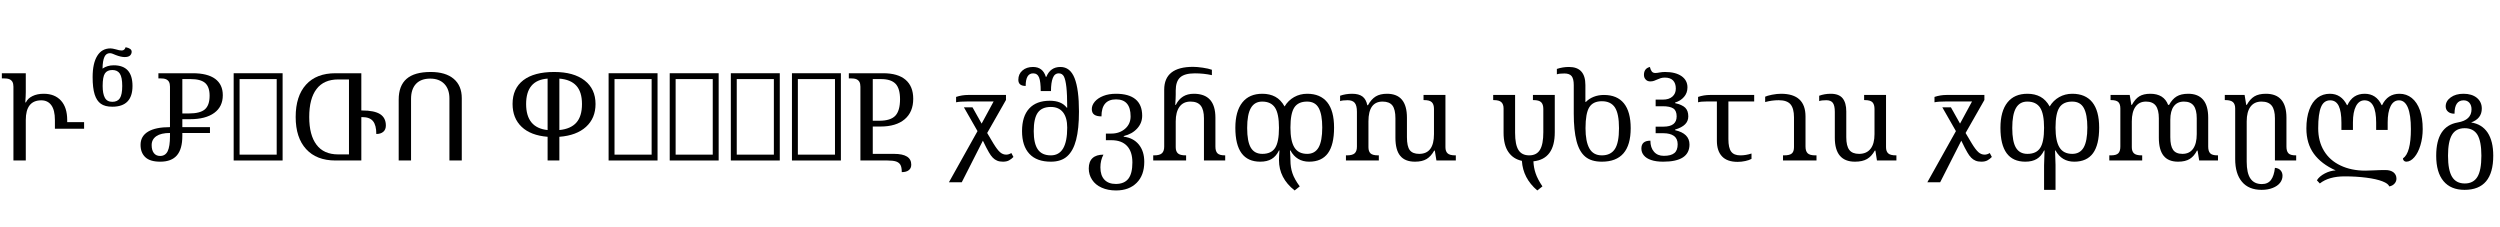
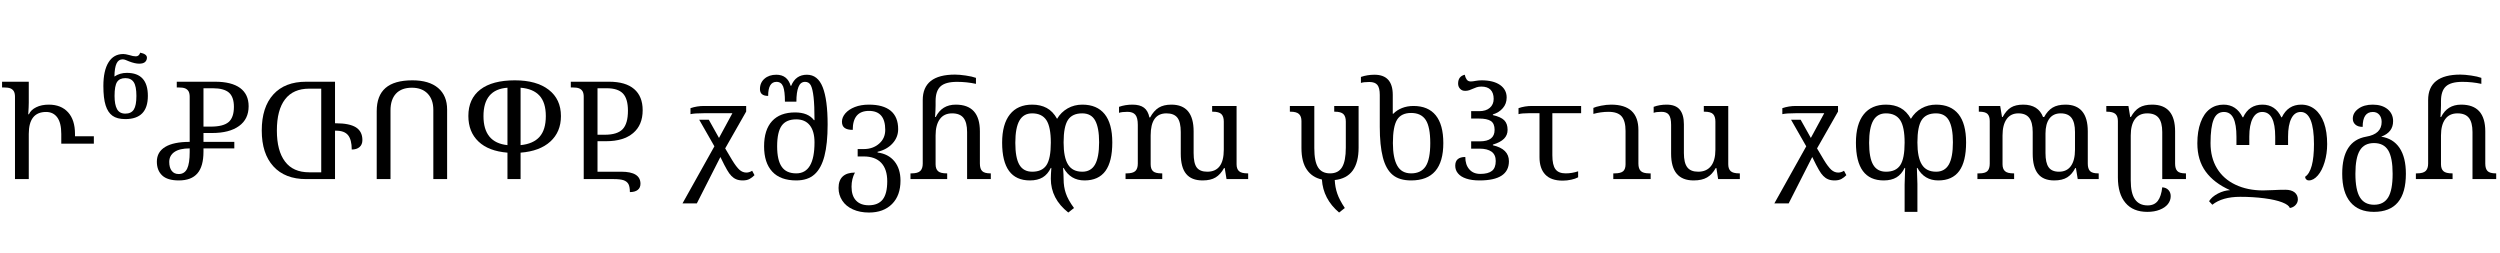
- <svg xmlns="http://www.w3.org/2000/svg" viewBox="0 0 41887 3789" transform="translate(0, 3789) scale(1, -1)">
-   <path d="M1409,643L1409,532L920,532L920,678Q920,844 860,926Q800,1008 692,1008Q432,1008 432,678L432,0L225,0L225,1237Q225,1287 208,1318Q190,1348 157,1362Q123,1376 57,1376L31,1376L31,1462L432,1462L432,1147Q432,1089 424,973L434,973Q464,1040 544,1079Q623,1118 733,1118Q917,1118 1022,1003Q1126,888 1126,678L1126,643L1409,643Z" transform="translate(0, 1100)" />
-   <path d="M598,1249Q598,1394 558,1455Q518,1516 432,1516Q346,1516 308,1459Q270,1402 270,1249Q270,1118 307,1051Q344,983 432,983Q519,983 559,1044Q598,1105 598,1249ZM391,1798Q329,1798 300,1736Q270,1673 268,1540Q349,1595 455,1595Q770,1595 770,1249Q770,901 432,901Q308,901 239,951Q170,1000 136,1107Q102,1214 102,1397Q102,1630 180,1754Q257,1878 401,1878Q433,1878 492,1862Q549,1843 590,1843Q637,1843 655,1898Q756,1878 756,1823Q756,1786 730,1760Q703,1733 639,1733Q577,1733 489,1767Q463,1778 438,1788Q413,1798 391,1798Z" transform="translate(1450, 1100)" />
-   <path d="M737,559L1200,559L1200,461L737,461L737,412Q737,191 646,86Q555,-20 367,-20Q196,-20 117,55Q37,130 37,262Q37,408 164,484Q290,559 530,559L530,1237Q530,1287 513,1318Q495,1348 462,1362Q428,1376 362,1376L336,1376L336,1462L911,1462Q1158,1462 1287,1368Q1415,1273 1415,1094Q1415,901 1271,797Q1127,692 866,692L737,692L737,559ZM737,788L846,788Q1035,788 1115,857Q1194,926 1194,1085Q1194,1233 1119,1299Q1043,1364 877,1364L737,1364L737,788ZM365,76Q453,76 492,157Q530,237 530,406L530,461Q380,461 302,408Q223,354 223,258Q223,172 260,124Q297,76 365,76Z" transform="translate(2318, 1100)" />
-   <path d="M102,0L102,1462L922,1462L922,0L102,0ZM201,98L823,98L823,1364L201,1364L201,98Z" transform="translate(3813, 1100)" />
-   <path d="M784,0Q466,0 292,191Q117,382 117,729Q117,1080 291,1271Q464,1462 784,1462L1217,1462L1217,838L1231,838Q1433,838 1531,777Q1628,715 1628,586Q1628,518 1585,481Q1542,444 1468,444Q1468,591 1413,659Q1358,727 1233,727L1217,727L1217,0L784,0ZM831,1358Q589,1358 467,1198Q344,1038 344,729Q344,425 466,264Q587,102 829,102L1010,102L1010,1358L831,1358Z" transform="translate(4837, 1100)" />
-   <path d="M1055,0L1055,1040Q1055,1194 970,1283Q884,1372 733,1372Q578,1372 495,1284Q412,1195 412,1032L412,0L205,0L205,1020Q205,1253 337,1368Q469,1483 741,1483Q991,1483 1127,1368Q1262,1253 1262,1044L1262,0L1055,0Z" transform="translate(6475, 1100)" />
-   <path d="" transform="translate(7941, 1100)" />
-   <path d="M1505,946Q1505,709 1346,564Q1187,419 899,397L899,0L702,0L702,397Q418,420 267,564Q115,708 115,948Q115,1206 295,1345Q475,1483 813,1483Q1139,1483 1322,1341Q1505,1199 1505,946ZM1278,946Q1278,1149 1183,1253Q1088,1357 899,1372L899,510Q1090,529 1184,635Q1278,741 1278,946ZM342,946Q342,547 702,510L702,1372Q342,1346 342,946Z" transform="translate(8473, 1100)" />
-   <path d="M102,0L102,1462L922,1462L922,0L102,0ZM201,98L823,98L823,1364L201,1364L201,98Z" transform="translate(10095, 1100)" />
-   <path d="M102,0L102,1462L922,1462L922,0L102,0ZM201,98L823,98L823,1364L201,1364L201,98Z" transform="translate(11119, 1100)" />
-   <path d="M102,0L102,1462L922,1462L922,0L102,0ZM201,98L823,98L823,1364L201,1364L201,98Z" transform="translate(12143, 1100)" />
-   <path d="M102,0L102,1462L922,1462L922,0L102,0ZM201,98L823,98L823,1364L201,1364L201,98Z" transform="translate(13167, 1100)" />
-   <path d="M432,666L541,666Q730,666 810,750Q889,834 889,1026Q889,1206 814,1285Q738,1364 571,1364L432,1364L432,666ZM788,111Q1077,111 1077,-70Q1077,-130 1036,-162Q995,-195 918,-195Q918,-114 896,-74Q874,-35 824,-17Q773,0 678,0L225,0L225,1237Q225,1287 208,1318Q190,1348 157,1362Q123,1376 57,1376L31,1376L31,1462L606,1462Q854,1462 982,1352Q1110,1242 1110,1034Q1110,812 967,691Q823,569 561,569L432,569L432,111L788,111Z" transform="translate(14191, 1100)" />
-   <path d="" transform="translate(15428, 1100)" />
-   <path d="M334,891L487,618L688,989L258,989Q120,989 59,975L59,1065Q156,1098 262,1098L895,1098L895,1014L580,461L682,289Q747,182 794,140Q841,98 899,98Q941,98 985,125L1020,59Q986,24 946,2Q906,-20 844,-20Q787,-20 747,-3Q706,14 674,47Q641,80 608,138Q574,195 508,332L154,-365L-61,-365L418,492L190,891L334,891Z" transform="translate(15960, 1100)" />
-   <path d="M309,492Q309,283 378,185Q446,86 596,86Q870,86 870,551Q870,717 800,807Q729,897 596,897Q446,897 378,803Q309,708 309,492ZM299,1460Q174,1460 174,1249Q51,1249 51,1352Q51,1449 120,1508Q188,1567 297,1567Q462,1567 512,1401L520,1401Q587,1567 756,1567Q919,1567 993,1380Q1067,1193 1067,819Q1067,531 1019,346Q971,161 870,71Q769,-20 596,-20Q358,-20 236,112Q113,244 113,492Q113,740 233,871Q353,1001 578,1001Q774,1001 862,885L870,885Q870,1106 856,1230Q842,1354 815,1407Q787,1460 729,1460Q659,1460 629,1383Q598,1305 598,1163L426,1163Q426,1320 399,1390Q371,1460 299,1460Z" transform="translate(17011, 1100)" />
-   <path d="M508,-502Q371,-502 267,-455Q162,-408 107,-323Q51,-238 51,-133Q51,-19 114,40Q177,98 297,98Q246,4 246,-115Q246,-250 313,-321Q380,-393 504,-393Q645,-393 714,-306Q782,-219 782,-33Q782,148 692,244Q601,340 430,340L338,340L338,451L430,451Q567,451 660,532Q752,612 752,739Q752,1024 508,1024Q264,1024 264,739Q183,739 143,768Q102,797 102,862Q102,927 153,987Q204,1046 295,1082Q386,1118 508,1118Q722,1118 834,1026Q946,933 946,750Q946,628 862,536Q778,443 637,410L637,399Q798,379 890,267Q981,155 981,-23Q981,-247 854,-374Q726,-502 508,-502Z" transform="translate(18191, 1100)" />
-   <path d="M416,932Q508,1118 717,1118Q1079,1118 1079,717L1079,233Q1079,155 1113,121Q1147,86 1237,86L1243,86L1243,0L887,0L887,707Q887,850 833,919Q779,987 662,987Q541,987 478,901Q414,814 414,655L414,223Q414,152 451,119Q487,86 582,86L588,86L588,0L37,0L37,86L53,86Q148,86 185,123Q221,159 221,233L221,1186Q221,1569 705,1569Q770,1569 867,1555Q963,1541 1020,1520L1020,1430Q883,1460 735,1460Q562,1460 488,1392Q414,1324 414,1171L414,1106Q414,1048 406,932L416,932Z" transform="translate(19285, 1100)" />
-   <path d="M1192,-434L1106,-502Q844,-295 844,6Q844,61 852,168L844,168Q797,71 722,26Q646,-20 530,-20Q113,-20 113,547Q113,825 230,972Q346,1118 565,1118Q689,1118 782,1068Q875,1018 938,905Q997,1005 1097,1062Q1196,1118 1317,1118Q1537,1118 1652,976Q1767,833 1767,551Q1767,263 1664,122Q1560,-20 1350,-20Q1139,-20 1036,168L1028,168Q1036,61 1036,0Q1036,-115 1069,-212Q1101,-310 1192,-434ZM565,111Q714,111 779,210Q844,309 844,547Q844,785 777,886Q709,987 563,987Q435,987 373,879Q311,771 311,545Q311,318 372,215Q433,111 565,111ZM1315,987Q1166,987 1101,888Q1036,789 1036,551Q1036,324 1103,218Q1169,111 1317,111Q1446,111 1508,219Q1569,327 1569,553Q1569,771 1510,879Q1451,987 1315,987Z" transform="translate(20585, 1100)" />
-   <path d="M1108,391Q1108,235 1156,173Q1204,111 1313,111Q1561,111 1561,442L1561,864Q1561,940 1525,976Q1489,1012 1395,1012L1386,1012L1386,1098L1753,1098L1753,223Q1753,153 1789,120Q1824,86 1919,86L1927,86L1927,0L1602,0L1575,166L1565,166Q1511,69 1438,25Q1364,-20 1243,-20Q1076,-20 996,78Q915,175 915,381L915,707Q915,855 865,921Q814,987 700,987Q463,987 463,655L463,223Q463,152 498,119Q533,86 627,86L637,86L637,0L86,0L86,86L102,86Q197,86 234,122Q270,157 270,233L270,815Q270,922 233,966Q196,1010 115,1010Q31,1010 -12,995L-12,1085Q82,1118 190,1118Q302,1118 363,1072Q424,1026 444,926L455,926Q510,1027 585,1073Q659,1118 774,1118Q1108,1118 1108,717L1108,391Z" transform="translate(22465, 1100)" />
-   <path d="" transform="translate(24439, 1100)" />
-   <path d="M1079,473Q1079,24 721,-14Q726,-122 758,-215Q789,-309 872,-434L786,-502Q546,-298 528,-6Q382,25 302,142Q221,258 221,467L221,872Q221,942 184,977Q147,1012 55,1012L47,1012L47,1098L414,1098L414,465Q414,264 471,175Q527,86 651,86Q775,86 831,179Q887,271 887,473L887,864Q887,940 851,976Q815,1012 721,1012L713,1012L713,1098L1079,1098L1079,473Z" transform="translate(24971, 1100)" />
-   <path d="M887,541Q887,783 819,888Q750,993 600,993Q452,993 389,892Q326,790 326,541Q326,318 391,202Q456,86 600,86Q748,86 818,192Q887,298 887,541ZM324,981L332,981Q385,1036 463,1067Q541,1098 635,1098Q855,1098 969,958Q1083,817 1083,541Q1083,-20 600,-20Q422,-20 322,64Q221,148 175,327Q129,506 129,784L129,1264Q129,1369 93,1414Q57,1458 -27,1458Q-114,1458 -154,1444L-154,1534Q-57,1567 49,1567Q324,1567 324,1264L324,981Z" transform="translate(26239, 1100)" />
-   <path d="M463,1483Q637,1483 738,1414Q838,1344 838,1225Q838,1132 781,1066Q724,999 631,971L631,961Q750,934 801,884Q852,833 852,739Q852,661 799,607Q745,552 631,518L631,508Q872,453 872,268Q872,-20 432,-20Q311,-20 230,8Q149,35 108,85Q66,134 66,201Q66,332 217,332Q217,215 277,147Q336,78 442,78Q561,78 618,124Q674,169 674,272Q674,366 611,412Q547,457 434,457L305,457L305,567L436,567Q657,567 657,739Q657,834 601,872Q544,909 424,909L305,909L305,1020L426,1020Q529,1020 586,1071Q643,1121 643,1204Q643,1294 596,1342Q549,1389 459,1389Q418,1389 388,1379Q358,1369 332,1357Q305,1345 278,1335Q250,1325 215,1325Q166,1325 138,1357Q109,1388 109,1434Q109,1543 209,1567Q218,1523 238,1495Q258,1466 299,1466Q329,1466 373,1475Q417,1483 463,1483Z" transform="translate(27435, 1100)" />
-   <path d="M180,989Q77,989 31,975L31,1065Q125,1098 233,1098L971,1098L971,989L539,989L539,358Q539,210 586,148Q632,86 739,86Q833,86 926,117L926,27Q884,4 822,-9Q759,-23 694,-23Q518,-23 432,69Q346,160 346,330L346,989L180,989Z" transform="translate(28420, 1100)" />
-   <path d="M717,233Q717,157 752,122Q787,86 881,86L901,86L901,0L340,0L340,86L358,86Q453,86 489,119Q524,151 524,223L524,723Q524,873 465,942Q406,1010 268,1010Q154,1010 41,979L41,1069Q73,1085 156,1102Q239,1118 307,1118Q717,1118 717,737L717,233Z" transform="translate(29534, 1100)" />
-   <path d="M442,391Q442,243 493,177Q543,111 657,111Q782,111 849,196Q915,280 915,442L915,864Q915,939 880,976Q845,1012 750,1012L741,1012L741,1098L1108,1098L1108,223Q1108,153 1144,120Q1179,86 1274,86L1282,86L1282,0L956,0L930,166L920,166Q867,70 790,25Q713,-20 588,-20Q250,-20 250,381L250,815Q250,919 217,965Q184,1010 106,1010Q27,1010 -12,995L-12,1085Q78,1118 182,1118Q319,1118 381,1042Q442,966 442,823L442,391Z" transform="translate(30492, 1100)" />
-   <path d="" transform="translate(31821, 1100)" />
-   <path d="M334,891L487,618L688,989L258,989Q120,989 59,975L59,1065Q156,1098 262,1098L895,1098L895,1014L580,461L682,289Q747,182 794,140Q841,98 899,98Q941,98 985,125L1020,59Q986,24 946,2Q906,-20 844,-20Q787,-20 747,-3Q706,14 674,47Q641,80 608,138Q574,195 508,332L154,-365L-61,-365L418,492L190,891L334,891Z" transform="translate(32353, 1100)" />
-   <path d="M844,-492L844,-82Q844,-16 852,168L844,168Q797,71 722,26Q646,-20 530,-20Q113,-20 113,547Q113,825 230,972Q346,1118 565,1118Q689,1118 782,1068Q875,1018 938,905Q997,1005 1097,1062Q1196,1118 1317,1118Q1537,1118 1652,976Q1767,833 1767,551Q1767,263 1664,122Q1560,-20 1350,-20Q1139,-20 1036,168L1028,168L1036,-72L1036,-492L844,-492ZM565,111Q714,111 779,210Q844,309 844,547Q844,785 777,886Q709,987 563,987Q435,987 373,879Q311,771 311,545Q311,318 372,215Q433,111 565,111ZM1315,987Q1166,987 1101,888Q1036,789 1036,551Q1036,324 1103,218Q1169,111 1317,111Q1446,111 1508,219Q1569,327 1569,553Q1569,771 1510,879Q1451,987 1315,987Z" transform="translate(33404, 1100)" />
-   <path d="M1079,391Q1079,244 1126,178Q1173,111 1282,111Q1400,111 1461,197Q1522,283 1522,442L1522,707Q1522,850 1470,919Q1418,987 1307,987Q1197,987 1138,909Q1079,830 1079,682L1079,391ZM887,707Q887,850 835,919Q783,987 672,987Q557,987 496,901Q434,815 434,655L434,223Q434,153 470,120Q505,86 600,86L608,86L608,0L57,0L57,86L84,86Q174,86 208,121Q242,156 242,233L242,872Q242,945 208,979Q174,1012 86,1012L78,1012L78,1098L399,1098L426,932L436,932Q490,1032 560,1075Q630,1118 745,1118Q857,1118 933,1071Q1008,1023 1042,932L1059,932Q1111,1028 1185,1073Q1259,1118 1380,1118Q1544,1118 1629,1018Q1714,918 1714,717L1714,233Q1714,156 1747,121Q1780,86 1870,86L1878,86L1878,0L1563,0L1536,166L1526,166Q1478,72 1405,26Q1331,-20 1210,-20Q1046,-20 967,79Q887,178 887,381L887,707Z" transform="translate(35284, 1100)" />
-   <path d="M424,-20Q424,-212 487,-303Q550,-395 678,-395Q779,-395 831,-326Q882,-258 897,-123Q958,-128 991,-165Q1024,-202 1024,-256Q1024,-321 982,-375Q939,-429 859,-460Q779,-492 674,-492Q458,-492 345,-357Q231,-223 231,25L231,872Q231,944 194,978Q156,1012 66,1012L57,1012L57,1098L389,1098L416,932L426,932Q479,1029 553,1074Q626,1118 745,1118Q1090,1118 1090,717L1090,233Q1090,157 1122,122Q1154,86 1245,86L1253,86L1253,0L897,0L897,707Q897,850 843,919Q789,987 672,987Q552,987 488,902Q424,816 424,655L424,-20Z" transform="translate(37219, 1100)" />
-   <path d="M311,539Q311,321 408,161Q505,1 685,-84Q865,-170 1100,-170Q1168,-170 1253,-165Q1337,-160 1436,-160Q1523,-160 1573,-199Q1622,-239 1622,-305Q1622,-352 1588,-389Q1554,-426 1501,-434Q1487,-388 1387,-349Q1287,-310 1118,-288Q949,-266 756,-266Q488,-266 338,-385L289,-332Q330,-265 422,-217Q513,-170 604,-166Q363,-59 238,113Q113,285 113,537Q113,719 162,851Q210,983 299,1051Q388,1118 506,1118Q698,1118 793,928L801,928Q889,1118 1090,1118Q1284,1118 1374,928L1382,928Q1473,1118 1673,1118Q1790,1118 1879,1047Q1967,976 2015,843Q2062,710 2062,526Q2062,382 2024,256Q1986,129 1922,55Q1857,-20 1786,-20Q1763,-20 1747,-4Q1731,12 1731,35Q1864,124 1864,526Q1864,762 1814,885Q1763,1008 1665,1008Q1573,1008 1524,910Q1475,812 1475,639L1475,512L1282,512L1282,635Q1282,1008 1087,1008Q995,1008 944,911Q893,814 893,639L893,512L700,512L700,635Q700,820 655,914Q609,1008 512,1008Q404,1008 358,895Q311,782 311,539Z" transform="translate(38530, 1100)" />
-   <path d="M705,858Q705,925 669,967Q633,1008 573,1008Q420,1008 420,784Q349,784 311,818Q272,852 272,907Q272,996 356,1057Q439,1118 571,1118Q710,1118 794,1050Q877,981 877,870Q877,702 698,637Q878,610 974,468Q1069,325 1069,80Q1069,-492 588,-492Q357,-492 235,-345Q113,-199 113,80Q113,574 473,637Q705,676 705,858ZM311,80Q311,-163 379,-274Q447,-385 592,-385Q735,-385 803,-275Q870,-166 870,80Q870,320 804,431Q737,541 590,541Q444,541 378,431Q311,321 311,80Z" transform="translate(40705, 1100)" />
+ <svg xmlns="http://www.w3.org/2000/svg" width="37535" height="3789" viewBox="0 0 37535 3789">
+   <defs />
+   <path fill="#000000" stroke="none" transform="matrix(1 0 0 -1 0 2689)" d="M 1409 643 L 1409 532 L 920 532 L 920 678 C 920 788.667 900 871.333 860 926 C 820 980.667 764 1008 692 1008 C 518.667 1008 432 898 432 678 L 432 0 L 225 0 L 225 1237 C 225 1270.333 219.333 1297.333 208 1318 C 196 1338 179 1352.667 157 1362 C 134.333 1371.333 101 1376 57 1376 L 31 1376 L 31 1462 L 432 1462 L 432 1147 C 432 1108.333 429.333 1050.333 424 973 L 434 973 C 454 1017.667 490.667 1053 544 1079 C 596.667 1105 659.667 1118 733 1118 C 855.667 1118 952 1079.667 1022 1003 C 1091.333 926.333 1126 818 1126 678 L 1126 643 L 1409 643 Z" />
+   <path fill="#000000" stroke="none" transform="matrix(1 0 0 -1 1450 2689)" d="M 598 1249 C 598 1345.667 584.667 1414.333 558 1455 C 531.333 1495.667 489.333 1516 432 1516 C 374.667 1516 333.333 1497 308 1459 C 282.667 1421 270 1351 270 1249 C 270 1161.667 282.333 1095.667 307 1051 C 331.667 1005.667 373.333 983 432 983 C 490 983 532.333 1003.333 559 1044 C 585 1084.667 598 1153 598 1249 Z M 391 1798 C 349.667 1798 319.333 1777.333 300 1736 C 280 1694 269.333 1628.667 268 1540 C 322 1576.667 384.333 1595 455 1595 C 665 1595 770 1479.667 770 1249 C 770 1017 657.333 901 432 901 C 349.333 901 285 917.667 239 951 C 193 983.667 158.667 1035.667 136 1107 C 113.333 1178.333 102 1275 102 1397 C 102 1552.333 128 1671.333 180 1754 C 231.333 1836.667 305 1878 401 1878 C 422.333 1878 452.667 1872.667 492 1862 C 530 1849.333 562.667 1843 590 1843 C 621.333 1843 643 1861.333 655 1898 C 722.333 1884.667 756 1859.667 756 1823 C 756 1798.333 747.333 1777.333 730 1760 C 712 1742 681.667 1733 639 1733 C 597.667 1733 547.667 1744.333 489 1767 C 471.667 1774.333 454.667 1781.333 438 1788 C 421.333 1794.667 405.667 1798 391 1798 Z" />
+   <path fill="#000000" stroke="none" transform="matrix(1 0 0 -1 2318 2689)" d="M 737 559 L 1200 559 L 1200 461 L 737 461 L 737 412 C 737 264.667 706.667 156 646 86 C 585.333 15.333 492.333 -20 367 -20 C 253 -20 169.667 5 117 55 C 63.667 105 37 174 37 262 C 37 359.333 79.333 433.333 164 484 C 248 534 370 559 530 559 L 530 1237 C 530 1270.333 524.333 1297.333 513 1318 C 501 1338 484 1352.667 462 1362 C 439.333 1371.333 406 1376 362 1376 L 336 1376 L 336 1462 L 911 1462 C 1075.667 1462 1201 1430.667 1287 1368 C 1372.333 1304.667 1415 1213.333 1415 1094 C 1415 965.333 1367 866.333 1271 797 C 1175 727 1040 692 866 692 L 737 692 L 737 559 Z M 737 788 L 846 788 C 972 788 1061.667 811 1115 857 C 1167.667 903 1194 979 1194 1085 C 1194 1183.667 1169 1255 1119 1299 C 1068.333 1342.333 987.667 1364 877 1364 L 737 1364 L 737 788 Z M 365 76 C 423.667 76 466 103 492 157 C 517.333 210.333 530 293.333 530 406 L 530 461 C 430 461 354 443.333 302 408 C 249.333 372 223 322 223 258 C 223 200.667 235.333 156 260 124 C 284.667 92 319.667 76 365 76 Z" />
+   <path fill="#000000" stroke="none" transform="matrix(1 0 0 -1 3813 2689)" d="M 784 0 C 572 0 408 63.667 292 191 C 175.333 318.333 117 497.667 117 729 C 117 963 175 1143.667 291 1271 C 406.333 1398.333 570.667 1462 784 1462 L 1217 1462 L 1217 838 L 1231 838 C 1365.667 838 1465.667 817.667 1531 777 C 1595.667 735.667 1628 672 1628 586 C 1628 540.667 1613.667 505.667 1585 481 C 1556.333 456.333 1517.333 444 1468 444 C 1468 542 1449.667 613.667 1413 659 C 1376.333 704.333 1316.333 727 1233 727 L 1217 727 L 1217 0 L 784 0 Z M 831 1358 C 669.667 1358 548.333 1304.667 467 1198 C 385 1091.333 344 935 344 729 C 344 526.333 384.667 371.333 466 264 C 546.667 156 667.667 102 829 102 L 1010 102 L 1010 1358 L 831 1358 Z" />
+   <path fill="#000000" stroke="none" transform="matrix(1 0 0 -1 5451 2689)" d="M 1055 0 L 1055 1040 C 1055 1142.667 1026.667 1223.667 970 1283 C 912.667 1342.333 833.667 1372 733 1372 C 629.667 1372 550.333 1342.667 495 1284 C 439.667 1224.667 412 1140.667 412 1032 L 412 0 L 205 0 L 205 1020 C 205 1175.333 249 1291.333 337 1368 C 425 1444.667 559.667 1483 741 1483 C 907.667 1483 1036.333 1444.667 1127 1368 C 1217 1291.333 1262 1183.333 1262 1044 L 1262 0 L 1055 0 Z" />
+   <path fill="#000000" stroke="none" transform="matrix(1 0 0 -1 6917 2689)" d="M 1505 946 C 1505 788 1452 660.667 1346 564 C 1240 467.333 1091 411.667 899 397 L 899 0 L 702 0 L 702 397 C 512.667 412.333 367.667 468 267 564 C 165.667 660 115 788 115 948 C 115 1120 175 1252.333 295 1345 C 415 1437 587.667 1483 813 1483 C 1030.333 1483 1200 1435.667 1322 1341 C 1444 1246.333 1505 1114.667 1505 946 Z M 1278 946 C 1278 1081.333 1246.333 1183.667 1183 1253 C 1119.667 1322.333 1025 1362 899 1372 L 899 510 C 1026.333 522.667 1121.333 564.333 1184 635 C 1246.667 705.667 1278 809.333 1278 946 Z M 342 946 C 342 680 462 534.667 702 510 L 702 1372 C 462 1354.667 342 1212.667 342 946 Z" />
+   <path fill="#000000" stroke="none" transform="matrix(1 0 0 -1 8539 2689)" d="M 432 666 L 541 666 C 667 666 756.667 694 810 750 C 862.667 806 889 898 889 1026 C 889 1146 864 1232.333 814 1285 C 763.333 1337.667 682.333 1364 571 1364 L 432 1364 L 432 666 Z M 788 111 C 980.667 111 1077 50.667 1077 -70 C 1077 -110 1063.333 -140.667 1036 -162 C 1008.667 -184 969.333 -195 918 -195 C 918 -141 910.667 -100.667 896 -74 C 881.333 -48 857.333 -29 824 -17 C 790 -5.667 741.333 0 678 0 L 225 0 L 225 1237 C 225 1270.333 219.333 1297.333 208 1318 C 196 1338 179 1352.667 157 1362 C 134.333 1371.333 101 1376 57 1376 L 31 1376 L 31 1462 L 606 1462 C 771.333 1462 896.667 1425.333 982 1352 C 1067.333 1278.667 1110 1172.667 1110 1034 C 1110 886 1062.333 771.667 967 691 C 871 609.667 735.667 569 561 569 L 432 569 L 432 111 L 788 111 Z" />
+   <path fill="#000000" stroke="none" transform="matrix(1 0 0 -1 10308 2689)" d="M 334 891 L 487 618 L 688 989 L 258 989 C 166 989 99.667 984.333 59 975 L 59 1065 C 123.667 1087 191.333 1098 262 1098 L 895 1098 L 895 1014 L 580 461 L 682 289 C 725.333 217.667 762.667 168 794 140 C 825.333 112 860.333 98 899 98 C 927 98 955.667 107 985 125 L 1020 59 C 997.333 35.667 972.667 16.667 946 2 C 919.333 -12.667 885.333 -20 844 -20 C 806 -20 773.667 -14.333 747 -3 C 719.667 8.333 695.333 25 674 47 C 652 69 630 99.333 608 138 C 585.333 176 552 240.667 508 332 L 154 -365 L -61 -365 L 418 492 L 190 891 L 334 891 Z" />
+   <path fill="#000000" stroke="none" transform="matrix(1 0 0 -1 11359 2689)" d="M 309 492 C 309 352.667 332 250.333 378 185 C 423.333 119 496 86 596 86 C 778.667 86 870 241 870 551 C 870 661.667 846.667 747 800 807 C 752.667 867 684.667 897 596 897 C 496 897 423.333 865.667 378 803 C 332 739.667 309 636 309 492 Z M 299 1460 C 215.667 1460 174 1389.667 174 1249 C 92 1249 51 1283.333 51 1352 C 51 1416.667 74 1468.667 120 1508 C 165.333 1547.333 224.333 1567 297 1567 C 407 1567 478.667 1511.667 512 1401 L 520 1401 C 564.667 1511.667 643.333 1567 756 1567 C 864.667 1567 943.667 1504.667 993 1380 C 1042.333 1255.333 1067 1068.333 1067 819 C 1067 627 1051 469.333 1019 346 C 987 222.667 937.333 131 870 71 C 802.667 10.333 711.333 -20 596 -20 C 437.333 -20 317.333 24 236 112 C 154 200 113 326.667 113 492 C 113 657.333 153 783.667 233 871 C 313 957.667 428 1001 578 1001 C 708.667 1001 803.333 962.333 862 885 L 870 885 C 870 1032.333 865.333 1147.333 856 1230 C 846.667 1312.667 833 1371.667 815 1407 C 796.333 1442.333 767.667 1460 729 1460 C 682.333 1460 649 1434.333 629 1383 C 608.333 1331 598 1257.667 598 1163 L 426 1163 C 426 1267.667 417 1343.333 399 1390 C 380.333 1436.667 347 1460 299 1460 Z" />
+   <path fill="#000000" stroke="none" transform="matrix(1 0 0 -1 12539 2689)" d="M 508 -502 C 416.667 -502 336.333 -486.333 267 -455 C 197 -423.667 143.667 -379.667 107 -323 C 69.667 -266.333 51 -203 51 -133 C 51 -57 72 0.667 114 40 C 156 78.667 217 98 297 98 C 263 35.333 246 -35.667 246 -115 C 246 -205 268.333 -273.667 313 -321 C 357.667 -369 421.333 -393 504 -393 C 598 -393 668 -364 714 -306 C 759.333 -248 782 -157 782 -33 C 782 87.667 752 180 692 244 C 631.333 308 544 340 430 340 L 338 340 L 338 451 L 430 451 C 521.333 451 598 478 660 532 C 721.333 585.333 752 654.333 752 739 C 752 929 670.667 1024 508 1024 C 345.333 1024 264 929 264 739 C 210 739 169.667 748.667 143 768 C 115.667 787.333 102 818.667 102 862 C 102 905.333 119 947 153 987 C 187 1026.333 234.333 1058 295 1082 C 355.667 1106 426.667 1118 508 1118 C 650.667 1118 759.333 1087.333 834 1026 C 908.667 964 946 872 946 750 C 946 668.667 918 597.333 862 536 C 806 474 731 432 637 410 L 637 399 C 744.333 385.667 828.667 341.667 890 267 C 950.667 192.333 981 95.667 981 -23 C 981 -172.333 938.667 -289.333 854 -374 C 768.667 -459.333 653.333 -502 508 -502 Z" />
+   <path fill="#000000" stroke="none" transform="matrix(1 0 0 -1 13633 2689)" d="M 416 932 C 477.333 1056 577.667 1118 717 1118 C 958.333 1118 1079 984.333 1079 717 L 1079 233 C 1079 181 1090.333 143.667 1113 121 C 1135.667 97.667 1177 86 1237 86 L 1243 86 L 1243 0 L 887 0 L 887 707 C 887 802.333 869 873 833 919 C 797 964.333 740 987 662 987 C 581.333 987 520 958.333 478 901 C 435.333 843 414 761 414 655 L 414 223 C 414 175.667 426.333 141 451 119 C 475 97 518.667 86 582 86 L 588 86 L 588 0 L 37 0 L 37 86 L 53 86 C 116.333 86 160.333 98.333 185 123 C 209 147 221 183.667 221 233 L 221 1186 C 221 1441.333 382.333 1569 705 1569 C 748.333 1569 802.333 1564.333 867 1555 C 931 1545.667 982 1534 1020 1520 L 1020 1430 C 928.667 1450 833.667 1460 735 1460 C 619.667 1460 537.333 1437.333 488 1392 C 438.667 1346.667 414 1273 414 1171 L 414 1106 C 414 1067.333 411.333 1009.333 406 932 L 416 932 Z" />
+   <path fill="#000000" stroke="none" transform="matrix(1 0 0 -1 14933 2689)" d="M 1192 -434 L 1106 -502 C 931.333 -364 844 -194.667 844 6 C 844 42.667 846.667 96.667 852 168 L 844 168 C 812.667 103.333 772 56 722 26 C 671.333 -4.667 607.333 -20 530 -20 C 252 -20 113 169 113 547 C 113 732.333 152 874 230 972 C 307.333 1069.333 419 1118 565 1118 C 647.667 1118 720 1101.333 782 1068 C 844 1034.667 896 980.333 938 905 C 977.333 971.667 1030.333 1024 1097 1062 C 1163 1099.333 1236.333 1118 1317 1118 C 1463.667 1118 1575.333 1070.667 1652 976 C 1728.667 880.667 1767 739 1767 551 C 1767 359 1732.667 216 1664 122 C 1594.667 27.333 1490 -20 1350 -20 C 1209.333 -20 1104.667 42.667 1036 168 L 1028 168 C 1033.333 96.667 1036 40.667 1036 0 C 1036 -76.667 1047 -147.333 1069 -212 C 1090.333 -277.333 1131.333 -351.333 1192 -434 Z M 565 111 C 664.333 111 735.667 144 779 210 C 822.333 276 844 388.333 844 547 C 844 705.667 821.667 818.667 777 886 C 731.667 953.333 660.333 987 563 987 C 477.667 987 414.333 951 373 879 C 331.667 807 311 695.667 311 545 C 311 393.667 331.333 283.667 372 215 C 412.667 145.667 477 111 565 111 Z M 1315 987 C 1215.667 987 1144.333 954 1101 888 C 1057.667 822 1036 709.667 1036 551 C 1036 399.667 1058.333 288.667 1103 218 C 1147 146.667 1218.333 111 1317 111 C 1403 111 1466.667 147 1508 219 C 1548.667 291 1569 402.333 1569 553 C 1569 698.333 1549.333 807 1510 879 C 1470.667 951 1405.667 987 1315 987 Z" />
+   <path fill="#000000" stroke="none" transform="matrix(1 0 0 -1 16813 2689)" d="M 1108 391 C 1108 287 1124 214.333 1156 173 C 1188 131.667 1240.333 111 1313 111 C 1478.333 111 1561 221.333 1561 442 L 1561 864 C 1561 914.667 1549 952 1525 976 C 1501 1000 1457.667 1012 1395 1012 L 1386 1012 L 1386 1098 L 1753 1098 L 1753 223 C 1753 176.333 1765 142 1789 120 C 1812.333 97.333 1855.667 86 1919 86 L 1927 86 L 1927 0 L 1602 0 L 1575 166 L 1565 166 C 1529 101.333 1486.667 54.333 1438 25 C 1388.667 -5 1323.667 -20 1243 -20 C 1131.667 -20 1049.333 12.667 996 78 C 942 142.667 915 243.667 915 381 L 915 707 C 915 805.667 898.333 877 865 921 C 831 965 776 987 700 987 C 542 987 463 876.333 463 655 L 463 223 C 463 175.667 474.667 141 498 119 C 521.333 97 564.333 86 627 86 L 637 86 L 637 0 L 86 0 L 86 86 L 102 86 C 165.333 86 209.333 98 234 122 C 258 145.333 270 182.333 270 233 L 270 815 C 270 886.333 257.667 936.667 233 966 C 208.333 995.333 169 1010 115 1010 C 59 1010 16.667 1005 -12 995 L -12 1085 C 50.667 1107 118 1118 190 1118 C 264.667 1118 322.333 1102.667 363 1072 C 403.667 1041.333 430.667 992.667 444 926 L 455 926 C 491.667 993.333 535 1042.333 585 1073 C 634.333 1103 697.333 1118 774 1118 C 996.667 1118 1108 984.333 1108 717 L 1108 391 Z" />
+   <path fill="#000000" stroke="none" transform="matrix(1 0 0 -1 19319 2689)" d="M 1079 473 C 1079 173.667 959.667 11.333 721 -14 C 724.333 -86 736.667 -153 758 -215 C 778.667 -277.667 816.667 -350.667 872 -434 L 786 -502 C 626 -366 540 -200.667 528 -6 C 430.667 14.667 355.333 64 302 142 C 248 219.333 221 327.667 221 467 L 221 872 C 221 918.667 208.667 953.667 184 977 C 159.333 1000.333 116.333 1012 55 1012 L 47 1012 L 47 1098 L 414 1098 L 414 465 C 414 331 433 234.333 471 175 C 508.333 115.667 568.333 86 651 86 C 733.667 86 793.667 117 831 179 C 868.333 240.333 887 338.333 887 473 L 887 864 C 887 914.667 875 952 851 976 C 827 1000 783.667 1012 721 1012 L 713 1012 L 713 1098 L 1079 1098 L 1079 473 Z" />
+   <path fill="#000000" stroke="none" transform="matrix(1 0 0 -1 20587 2689)" d="M 887 541 C 887 702.333 864.333 818 819 888 C 773 958 700 993 600 993 C 501.333 993 431 959.333 389 892 C 347 824 326 707 326 541 C 326 392.333 347.667 279.333 391 202 C 434.333 124.667 504 86 600 86 C 698.667 86 771.333 121.333 818 192 C 864 262.667 887 379 887 541 Z M 324 981 L 332 981 C 367.333 1017.667 411 1046.333 463 1067 C 515 1087.667 572.333 1098 635 1098 C 781.667 1098 893 1051.333 969 958 C 1045 864 1083 725 1083 541 C 1083 167 922 -20 600 -20 C 481.333 -20 388.667 8 322 64 C 254.667 120 205.667 207.667 175 327 C 144.333 446.333 129 598.667 129 784 L 129 1264 C 129 1334 117 1384 93 1414 C 69 1443.333 29 1458 -27 1458 C -85 1458 -127.333 1453.333 -154 1444 L -154 1534 C -89.333 1556 -21.667 1567 49 1567 C 232.333 1567 324 1466 324 1264 L 324 981 Z" />
+   <path fill="#000000" stroke="none" transform="matrix(1 0 0 -1 21783 2689)" d="M 463 1483 C 579 1483 670.667 1460 738 1414 C 804.667 1367.333 838 1304.333 838 1225 C 838 1163 819 1110 781 1066 C 743 1021.333 693 989.667 631 971 L 631 961 C 710.333 943 767 917.333 801 884 C 835 850 852 801.667 852 739 C 852 687 834.333 643 799 607 C 763 570.333 707 540.667 631 518 L 631 508 C 791.667 471.333 872 391.333 872 268 C 872 76 725.333 -20 432 -20 C 351.333 -20 284 -10.667 230 8 C 176 26 135.333 51.667 108 85 C 80 117.667 66 156.333 66 201 C 66 288.333 116.333 332 217 332 C 217 254 237 192.333 277 147 C 316.333 101 371.333 78 442 78 C 521.333 78 580 93.333 618 124 C 655.333 154 674 203.333 674 272 C 674 334.667 653 381.333 611 412 C 568.333 442 509.333 457 434 457 L 305 457 L 305 567 L 436 567 C 583.333 567 657 624.333 657 739 C 657 802.333 638.333 846.667 601 872 C 563 896.667 504 909 424 909 L 305 909 L 305 1020 L 426 1020 C 494.667 1020 548 1037 586 1071 C 624 1104.333 643 1148.667 643 1204 C 643 1264 627.333 1310 596 1342 C 564.667 1373.333 519 1389 459 1389 C 431.667 1389 408 1385.667 388 1379 C 368 1372.333 349.333 1365 332 1357 C 314 1349 296 1341.667 278 1335 C 259.333 1328.333 238.333 1325 215 1325 C 182.333 1325 156.667 1335.667 138 1357 C 118.667 1377.667 109 1403.333 109 1434 C 109 1506.667 142.333 1551 209 1567 C 215 1537.667 224.667 1513.667 238 1495 C 251.333 1475.667 271.667 1466 299 1466 C 319 1466 343.667 1469 373 1475 C 402.333 1480.333 432.333 1483 463 1483 Z" />
+   <path fill="#000000" stroke="none" transform="matrix(1 0 0 -1 22768 2689)" d="M 180 989 C 111.333 989 61.667 984.333 31 975 L 31 1065 C 93.667 1087 161 1098 233 1098 L 971 1098 L 971 989 L 539 989 L 539 358 C 539 259.333 554.667 189.333 586 148 C 616.667 106.667 667.667 86 739 86 C 801.667 86 864 96.333 926 117 L 926 27 C 898 11.667 863.333 -0.333 822 -9 C 780 -18.333 737.333 -23 694 -23 C 576.667 -23 489.333 7.667 432 69 C 374.667 129.667 346 216.667 346 330 L 346 989 L 180 989 Z" />
+   <path fill="#000000" stroke="none" transform="matrix(1 0 0 -1 23882 2689)" d="M 717 233 C 717 182.333 728.667 145.333 752 122 C 775.333 98 818.333 86 881 86 L 901 86 L 901 0 L 340 0 L 340 86 L 358 86 C 421.333 86 465 97 489 119 C 512.333 140.333 524 175 524 223 L 524 723 C 524 823 504.333 896 465 942 C 425.667 987.333 360 1010 268 1010 C 192 1010 116.333 999.667 41 979 L 41 1069 C 62.333 1079.667 100.667 1090.667 156 1102 C 211.333 1112.667 261.667 1118 307 1118 C 580.333 1118 717 991 717 737 L 717 233 Z" />
+   <path fill="#000000" stroke="none" transform="matrix(1 0 0 -1 24840 2689)" d="M 442 391 C 442 292.333 459 221 493 177 C 526.333 133 581 111 657 111 C 740.333 111 804.333 139.333 849 196 C 893 252 915 334 915 442 L 915 864 C 915 914 903.333 951.333 880 976 C 856.667 1000 813.333 1012 750 1012 L 741 1012 L 741 1098 L 1108 1098 L 1108 223 C 1108 176.333 1120 142 1144 120 C 1167.333 97.333 1210.667 86 1274 86 L 1282 86 L 1282 0 L 956 0 L 930 166 L 920 166 C 884.667 102 841.333 55 790 25 C 738.667 -5 671.333 -20 588 -20 C 362.667 -20 250 113.667 250 381 L 250 815 C 250 884.333 239 934.333 217 965 C 195 995 158 1010 106 1010 C 53.333 1010 14 1005 -12 995 L -12 1085 C 48 1107 112.667 1118 182 1118 C 273.333 1118 339.667 1092.667 381 1042 C 421.667 991.333 442 918.333 442 823 L 442 391 Z" />
+   <path fill="#000000" stroke="none" transform="matrix(1 0 0 -1 26701 2689)" d="M 334 891 L 487 618 L 688 989 L 258 989 C 166 989 99.667 984.333 59 975 L 59 1065 C 123.667 1087 191.333 1098 262 1098 L 895 1098 L 895 1014 L 580 461 L 682 289 C 725.333 217.667 762.667 168 794 140 C 825.333 112 860.333 98 899 98 C 927 98 955.667 107 985 125 L 1020 59 C 997.333 35.667 972.667 16.667 946 2 C 919.333 -12.667 885.333 -20 844 -20 C 806 -20 773.667 -14.333 747 -3 C 719.667 8.333 695.333 25 674 47 C 652 69 630 99.333 608 138 C 585.333 176 552 240.667 508 332 L 154 -365 L -61 -365 L 418 492 L 190 891 L 334 891 Z" />
+   <path fill="#000000" stroke="none" transform="matrix(1 0 0 -1 27752 2689)" d="M 844 -492 L 844 -82 C 844 -38 846.667 45.333 852 168 L 844 168 C 812.667 103.333 772 56 722 26 C 671.333 -4.667 607.333 -20 530 -20 C 252 -20 113 169 113 547 C 113 732.333 152 874 230 972 C 307.333 1069.333 419 1118 565 1118 C 647.667 1118 720 1101.333 782 1068 C 844 1034.667 896 980.333 938 905 C 977.333 971.667 1030.333 1024 1097 1062 C 1163 1099.333 1236.333 1118 1317 1118 C 1463.667 1118 1575.333 1070.667 1652 976 C 1728.667 880.667 1767 739 1767 551 C 1767 359 1732.667 216 1664 122 C 1594.667 27.333 1490 -20 1350 -20 C 1209.333 -20 1104.667 42.667 1036 168 L 1028 168 L 1036 -72 L 1036 -492 L 844 -492 Z M 565 111 C 664.333 111 735.667 144 779 210 C 822.333 276 844 388.333 844 547 C 844 705.667 821.667 818.667 777 886 C 731.667 953.333 660.333 987 563 987 C 477.667 987 414.333 951 373 879 C 331.667 807 311 695.667 311 545 C 311 393.667 331.333 283.667 372 215 C 412.667 145.667 477 111 565 111 Z M 1315 987 C 1215.667 987 1144.333 954 1101 888 C 1057.667 822 1036 709.667 1036 551 C 1036 399.667 1058.333 288.667 1103 218 C 1147 146.667 1218.333 111 1317 111 C 1403 111 1466.667 147 1508 219 C 1548.667 291 1569 402.333 1569 553 C 1569 698.333 1549.333 807 1510 879 C 1470.667 951 1405.667 987 1315 987 Z" />
+   <path fill="#000000" stroke="none" transform="matrix(1 0 0 -1 29632 2689)" d="M 1079 391 C 1079 293 1094.667 222 1126 178 C 1157.333 133.333 1209.333 111 1282 111 C 1360.667 111 1420.333 139.667 1461 197 C 1501.667 254.333 1522 336 1522 442 L 1522 707 C 1522 802.333 1504.667 873 1470 919 C 1435.333 964.333 1381 987 1307 987 C 1233.667 987 1177.333 961 1138 909 C 1098.667 856.333 1079 780.667 1079 682 L 1079 391 Z M 887 707 C 887 802.333 869.667 873 835 919 C 800.333 964.333 746 987 672 987 C 595.333 987 536.667 958.333 496 901 C 454.667 843.667 434 761.667 434 655 L 434 223 C 434 176.333 446 142 470 120 C 493.333 97.333 536.667 86 600 86 L 608 86 L 608 0 L 57 0 L 57 86 L 84 86 C 144 86 185.333 97.667 208 121 C 230.667 144.333 242 181.667 242 233 L 242 872 C 242 920.667 230.667 956.333 208 979 C 185.333 1001 144.667 1012 86 1012 L 78 1012 L 78 1098 L 399 1098 L 426 932 L 436 932 C 472 998.667 513.333 1046.333 560 1075 C 606.667 1103.667 668.333 1118 745 1118 C 819.667 1118 882.333 1102.333 933 1071 C 983 1039 1019.333 992.667 1042 932 L 1059 932 C 1093.667 996 1135.667 1043 1185 1073 C 1234.333 1103 1299.333 1118 1380 1118 C 1489.333 1118 1572.333 1084.667 1629 1018 C 1685.667 951.333 1714 851 1714 717 L 1714 233 C 1714 181.667 1725 144.333 1747 121 C 1769 97.667 1810 86 1870 86 L 1878 86 L 1878 0 L 1563 0 L 1536 166 L 1526 166 C 1494 103.333 1453.667 56.667 1405 26 C 1355.667 -4.667 1290.667 -20 1210 -20 C 1100.667 -20 1019.667 13 967 79 C 913.667 145 887 245.667 887 381 L 887 707 Z" />
+   <path fill="#000000" stroke="none" transform="matrix(1 0 0 -1 31567 2689)" d="M 424 -20 C 424 -148 445 -242.333 487 -303 C 529 -364.333 592.667 -395 678 -395 C 745.333 -395 796.333 -372 831 -326 C 865 -280.667 887 -213 897 -123 C 937.667 -126.333 969 -140.333 991 -165 C 1013 -189.667 1024 -220 1024 -256 C 1024 -299.333 1010 -339 982 -375 C 953.333 -411 912.333 -439.333 859 -460 C 805.667 -481.333 744 -492 674 -492 C 530 -492 420.333 -447 345 -357 C 269 -267.667 231 -140.333 231 25 L 231 872 C 231 920 218.667 955.333 194 978 C 168.667 1000.667 126 1012 66 1012 L 57 1012 L 57 1098 L 389 1098 L 416 932 L 426 932 C 461.333 996.667 503.667 1044 553 1074 C 601.667 1103.333 665.667 1118 745 1118 C 975 1118 1090 984.333 1090 717 L 1090 233 C 1090 182.333 1100.667 145.333 1122 122 C 1143.333 98 1184.333 86 1245 86 L 1253 86 L 1253 0 L 897 0 L 897 707 C 897 802.333 879 873 843 919 C 807 964.333 750 987 672 987 C 592 987 530.667 958.667 488 902 C 445.333 844.667 424 762.333 424 655 L 424 -20 Z" />
+   <path fill="#000000" stroke="none" transform="matrix(1 0 0 -1 32878 2689)" d="M 311 539 C 311 393.667 343.333 267.667 408 161 C 472.667 54.333 565 -27.333 685 -84 C 805 -141.333 943.333 -170 1100 -170 C 1145.333 -170 1196.333 -168.333 1253 -165 C 1309 -161.667 1370 -160 1436 -160 C 1494 -160 1539.667 -173 1573 -199 C 1605.667 -225.667 1622 -261 1622 -305 C 1622 -336.333 1610.667 -364.333 1588 -389 C 1565.333 -413.667 1536.333 -428.667 1501 -434 C 1491.667 -403.333 1453.667 -375 1387 -349 C 1320.333 -323 1230.667 -302.667 1118 -288 C 1005.333 -273.333 884.667 -266 756 -266 C 577.333 -266 438 -305.667 338 -385 L 289 -332 C 316.333 -287.333 360.667 -249 422 -217 C 482.667 -185.667 543.333 -168.667 604 -166 C 443.333 -94.667 321.333 -1.667 238 113 C 154.667 227.667 113 369 113 537 C 113 658.333 129.333 763 162 851 C 194 939 239.667 1005.667 299 1051 C 358.333 1095.667 427.333 1118 506 1118 C 634 1118 729.667 1054.667 793 928 L 801 928 C 859.667 1054.667 956 1118 1090 1118 C 1219.333 1118 1314 1054.667 1374 928 L 1382 928 C 1442.667 1054.667 1539.667 1118 1673 1118 C 1751 1118 1819.667 1094.333 1879 1047 C 1937.667 999.667 1983 931.667 2015 843 C 2046.333 754.333 2062 648.667 2062 526 C 2062 430 2049.333 340 2024 256 C 1998.667 171.333 1964.667 104.333 1922 55 C 1878.667 5 1833.333 -20 1786 -20 C 1770.667 -20 1757.667 -14.667 1747 -4 C 1736.333 6.667 1731 19.667 1731 35 C 1819.667 94.333 1864 258 1864 526 C 1864 683.333 1847.333 803 1814 885 C 1780 967 1730.333 1008 1665 1008 C 1603.667 1008 1556.667 975.333 1524 910 C 1491.333 844.667 1475 754.333 1475 639 L 1475 512 L 1282 512 L 1282 635 C 1282 883.667 1217 1008 1087 1008 C 1025.667 1008 978 975.667 944 911 C 910 846.333 893 755.667 893 639 L 893 512 L 700 512 L 700 635 C 700 758.333 685 851.333 655 914 C 624.333 976.667 576.667 1008 512 1008 C 440 1008 388.667 970.333 358 895 C 326.667 819.667 311 701 311 539 Z" />
+   <path fill="#000000" stroke="none" transform="matrix(1 0 0 -1 35053 2689)" d="M 705 858 C 705 902.667 693 939 669 967 C 645 994.333 613 1008 573 1008 C 471 1008 420 933.333 420 784 C 372.667 784 336.333 795.333 311 818 C 285 840.667 272 870.333 272 907 C 272 966.333 300 1016.333 356 1057 C 411.333 1097.667 483 1118 571 1118 C 663.667 1118 738 1095.333 794 1050 C 849.333 1004 877 944 877 870 C 877 758 817.333 680.333 698 637 C 818 619 910 562.667 974 468 C 1037.333 372.667 1069 243.333 1069 80 C 1069 -301.333 908.667 -492 588 -492 C 434 -492 316.333 -443 235 -345 C 153.667 -247.667 113 -106 113 80 C 113 409.333 233 595 473 637 C 627.667 663 705 736.667 705 858 Z M 311 80 C 311 -82 333.667 -200 379 -274 C 424.333 -348 495.333 -385 592 -385 C 687.333 -385 757.667 -348.333 803 -275 C 847.667 -202.333 870 -84 870 80 C 870 240 848 357 804 431 C 759.333 504.333 688 541 590 541 C 492.667 541 422 504.333 378 431 C 333.333 357.667 311 240.667 311 80 Z" />
+   <path fill="#000000" stroke="none" transform="matrix(1 0 0 -1 36235 2689)" d="M 416 932 C 477.333 1056 577.667 1118 717 1118 C 958.333 1118 1079 984.333 1079 717 L 1079 233 C 1079 181 1090.333 143.667 1113 121 C 1135.667 97.667 1177 86 1237 86 L 1243 86 L 1243 0 L 887 0 L 887 707 C 887 802.333 869 873 833 919 C 797 964.333 740 987 662 987 C 581.333 987 520 958.333 478 901 C 435.333 843 414 761 414 655 L 414 223 C 414 175.667 426.333 141 451 119 C 475 97 518.667 86 582 86 L 588 86 L 588 0 L 37 0 L 37 86 L 53 86 C 116.333 86 160.333 98.333 185 123 C 209 147 221 183.667 221 233 L 221 1186 C 221 1441.333 382.333 1569 705 1569 C 748.333 1569 802.333 1564.333 867 1555 C 931 1545.667 982 1534 1020 1520 L 1020 1430 C 928.667 1450 833.667 1460 735 1460 C 619.667 1460 537.333 1437.333 488 1392 C 438.667 1346.667 414 1273 414 1171 L 414 1106 C 414 1067.333 411.333 1009.333 406 932 L 416 932 Z" />
</svg>
